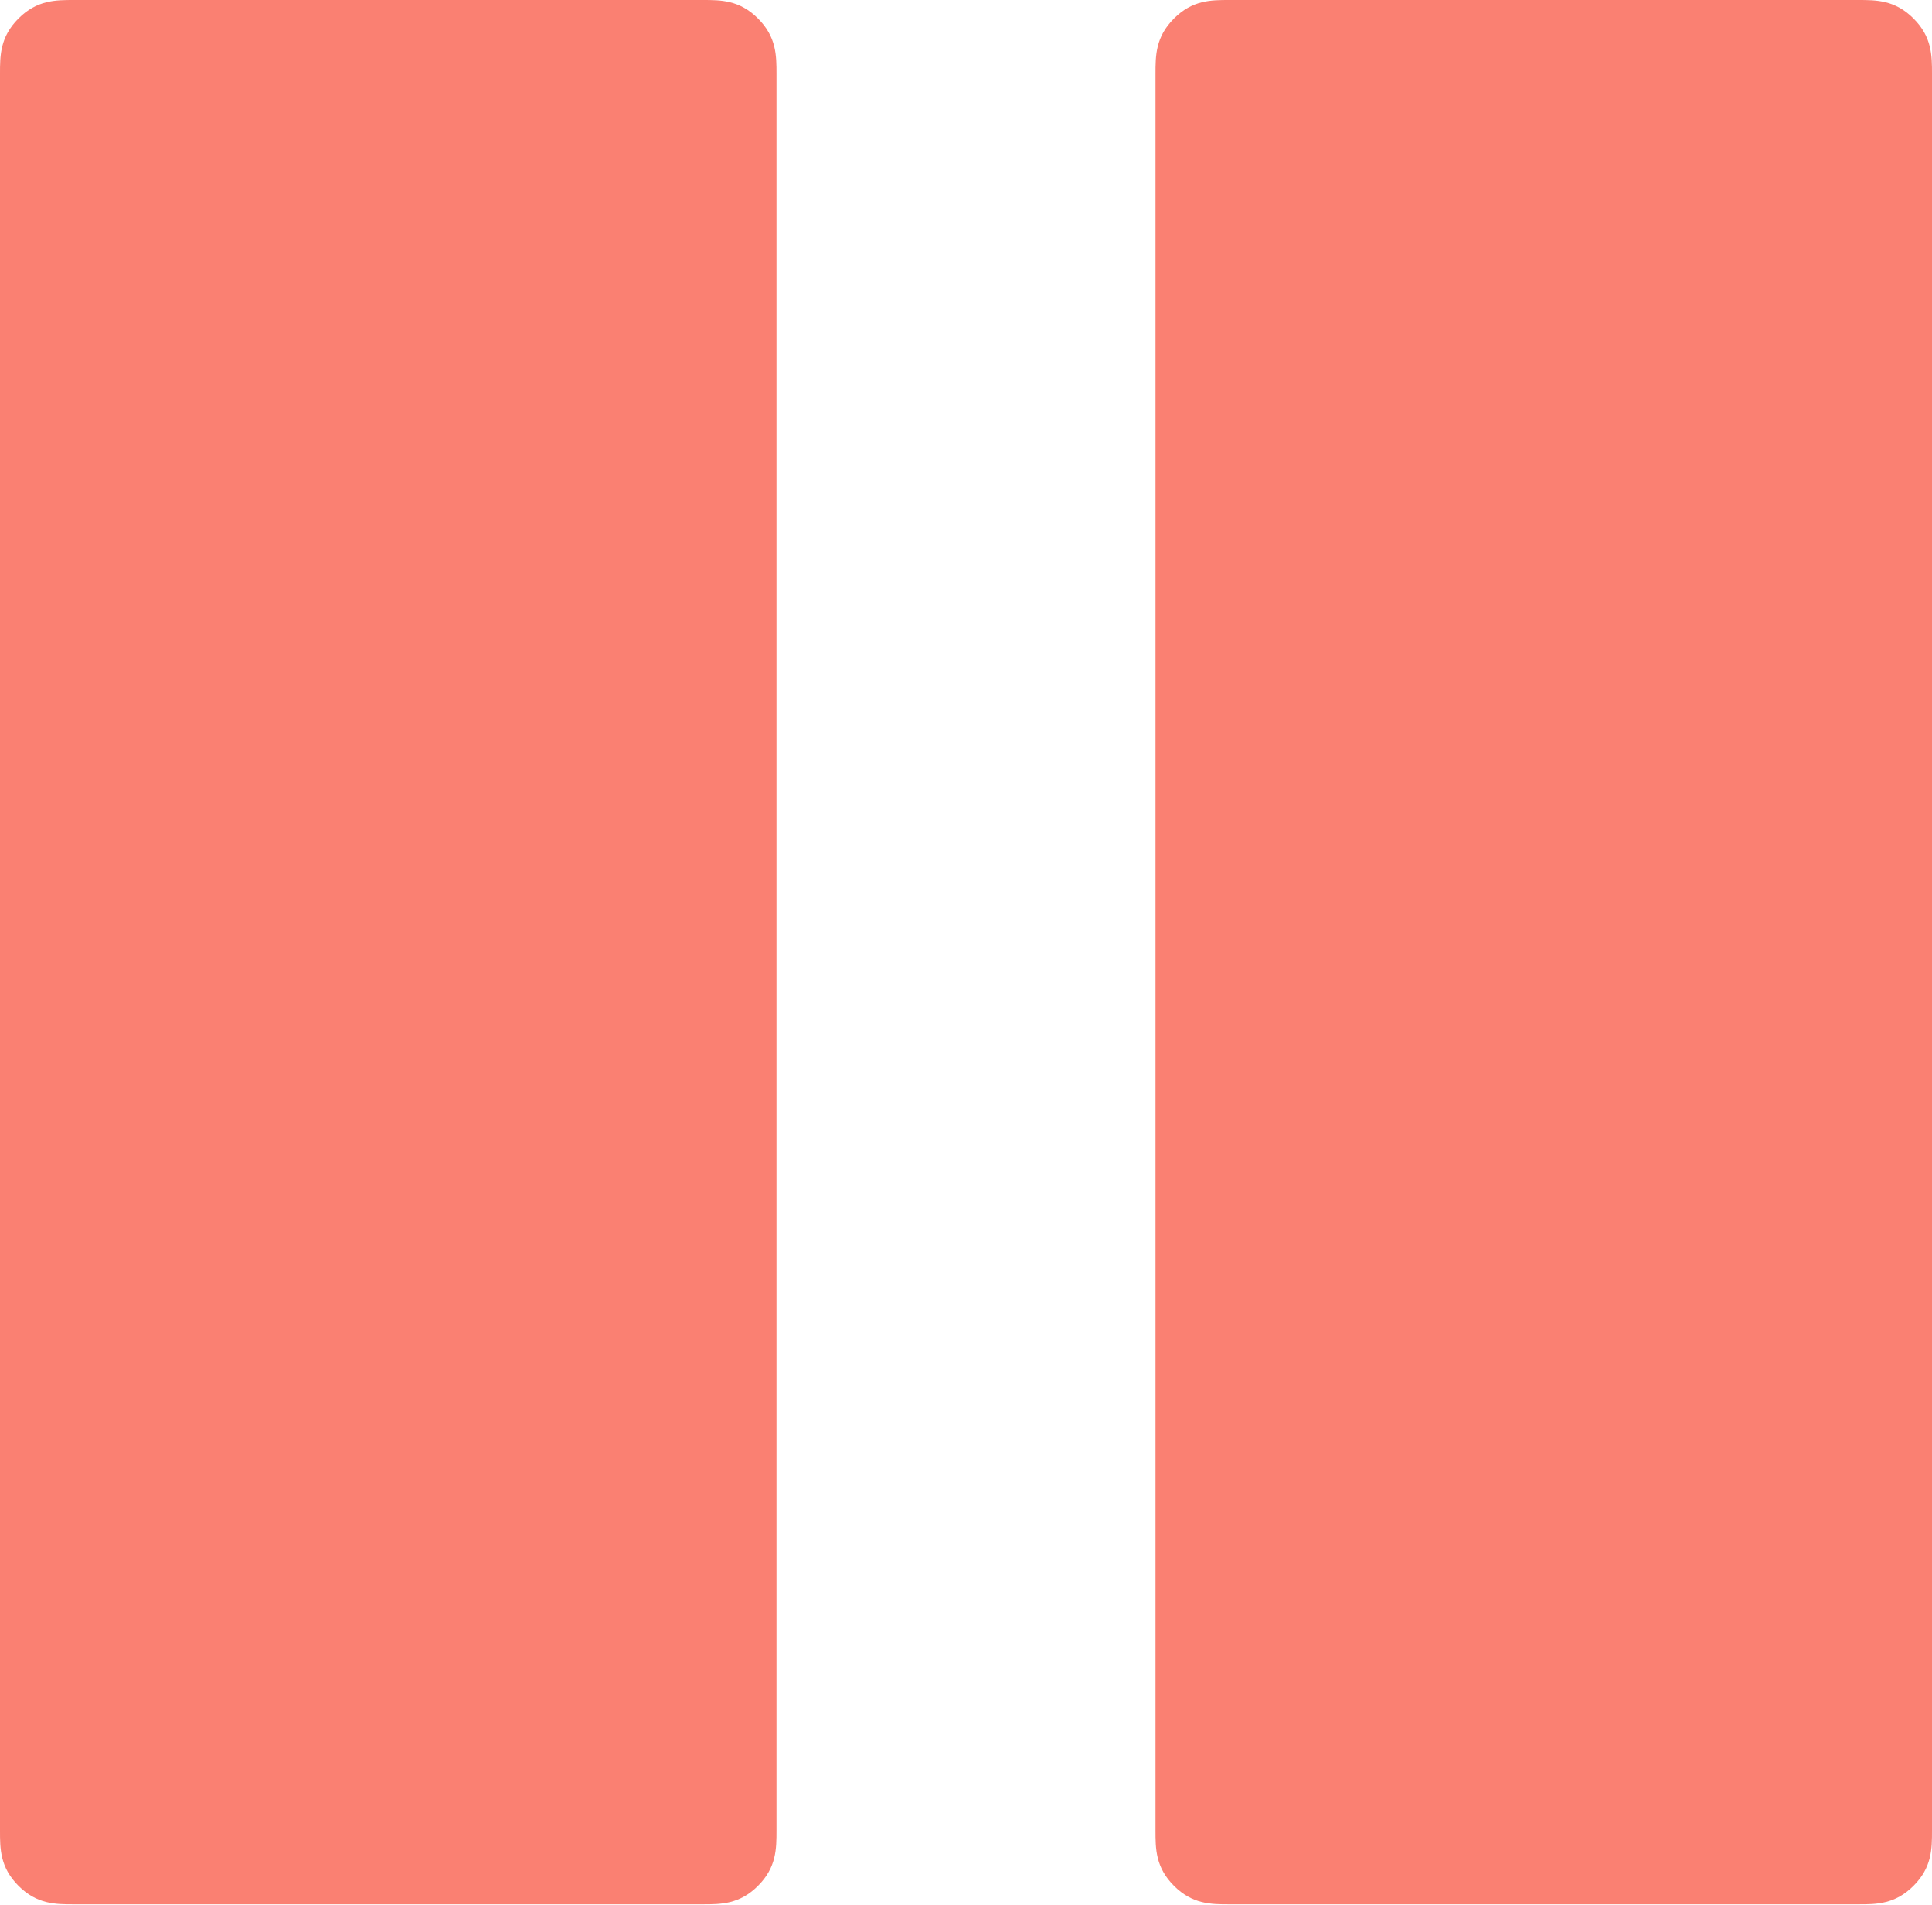
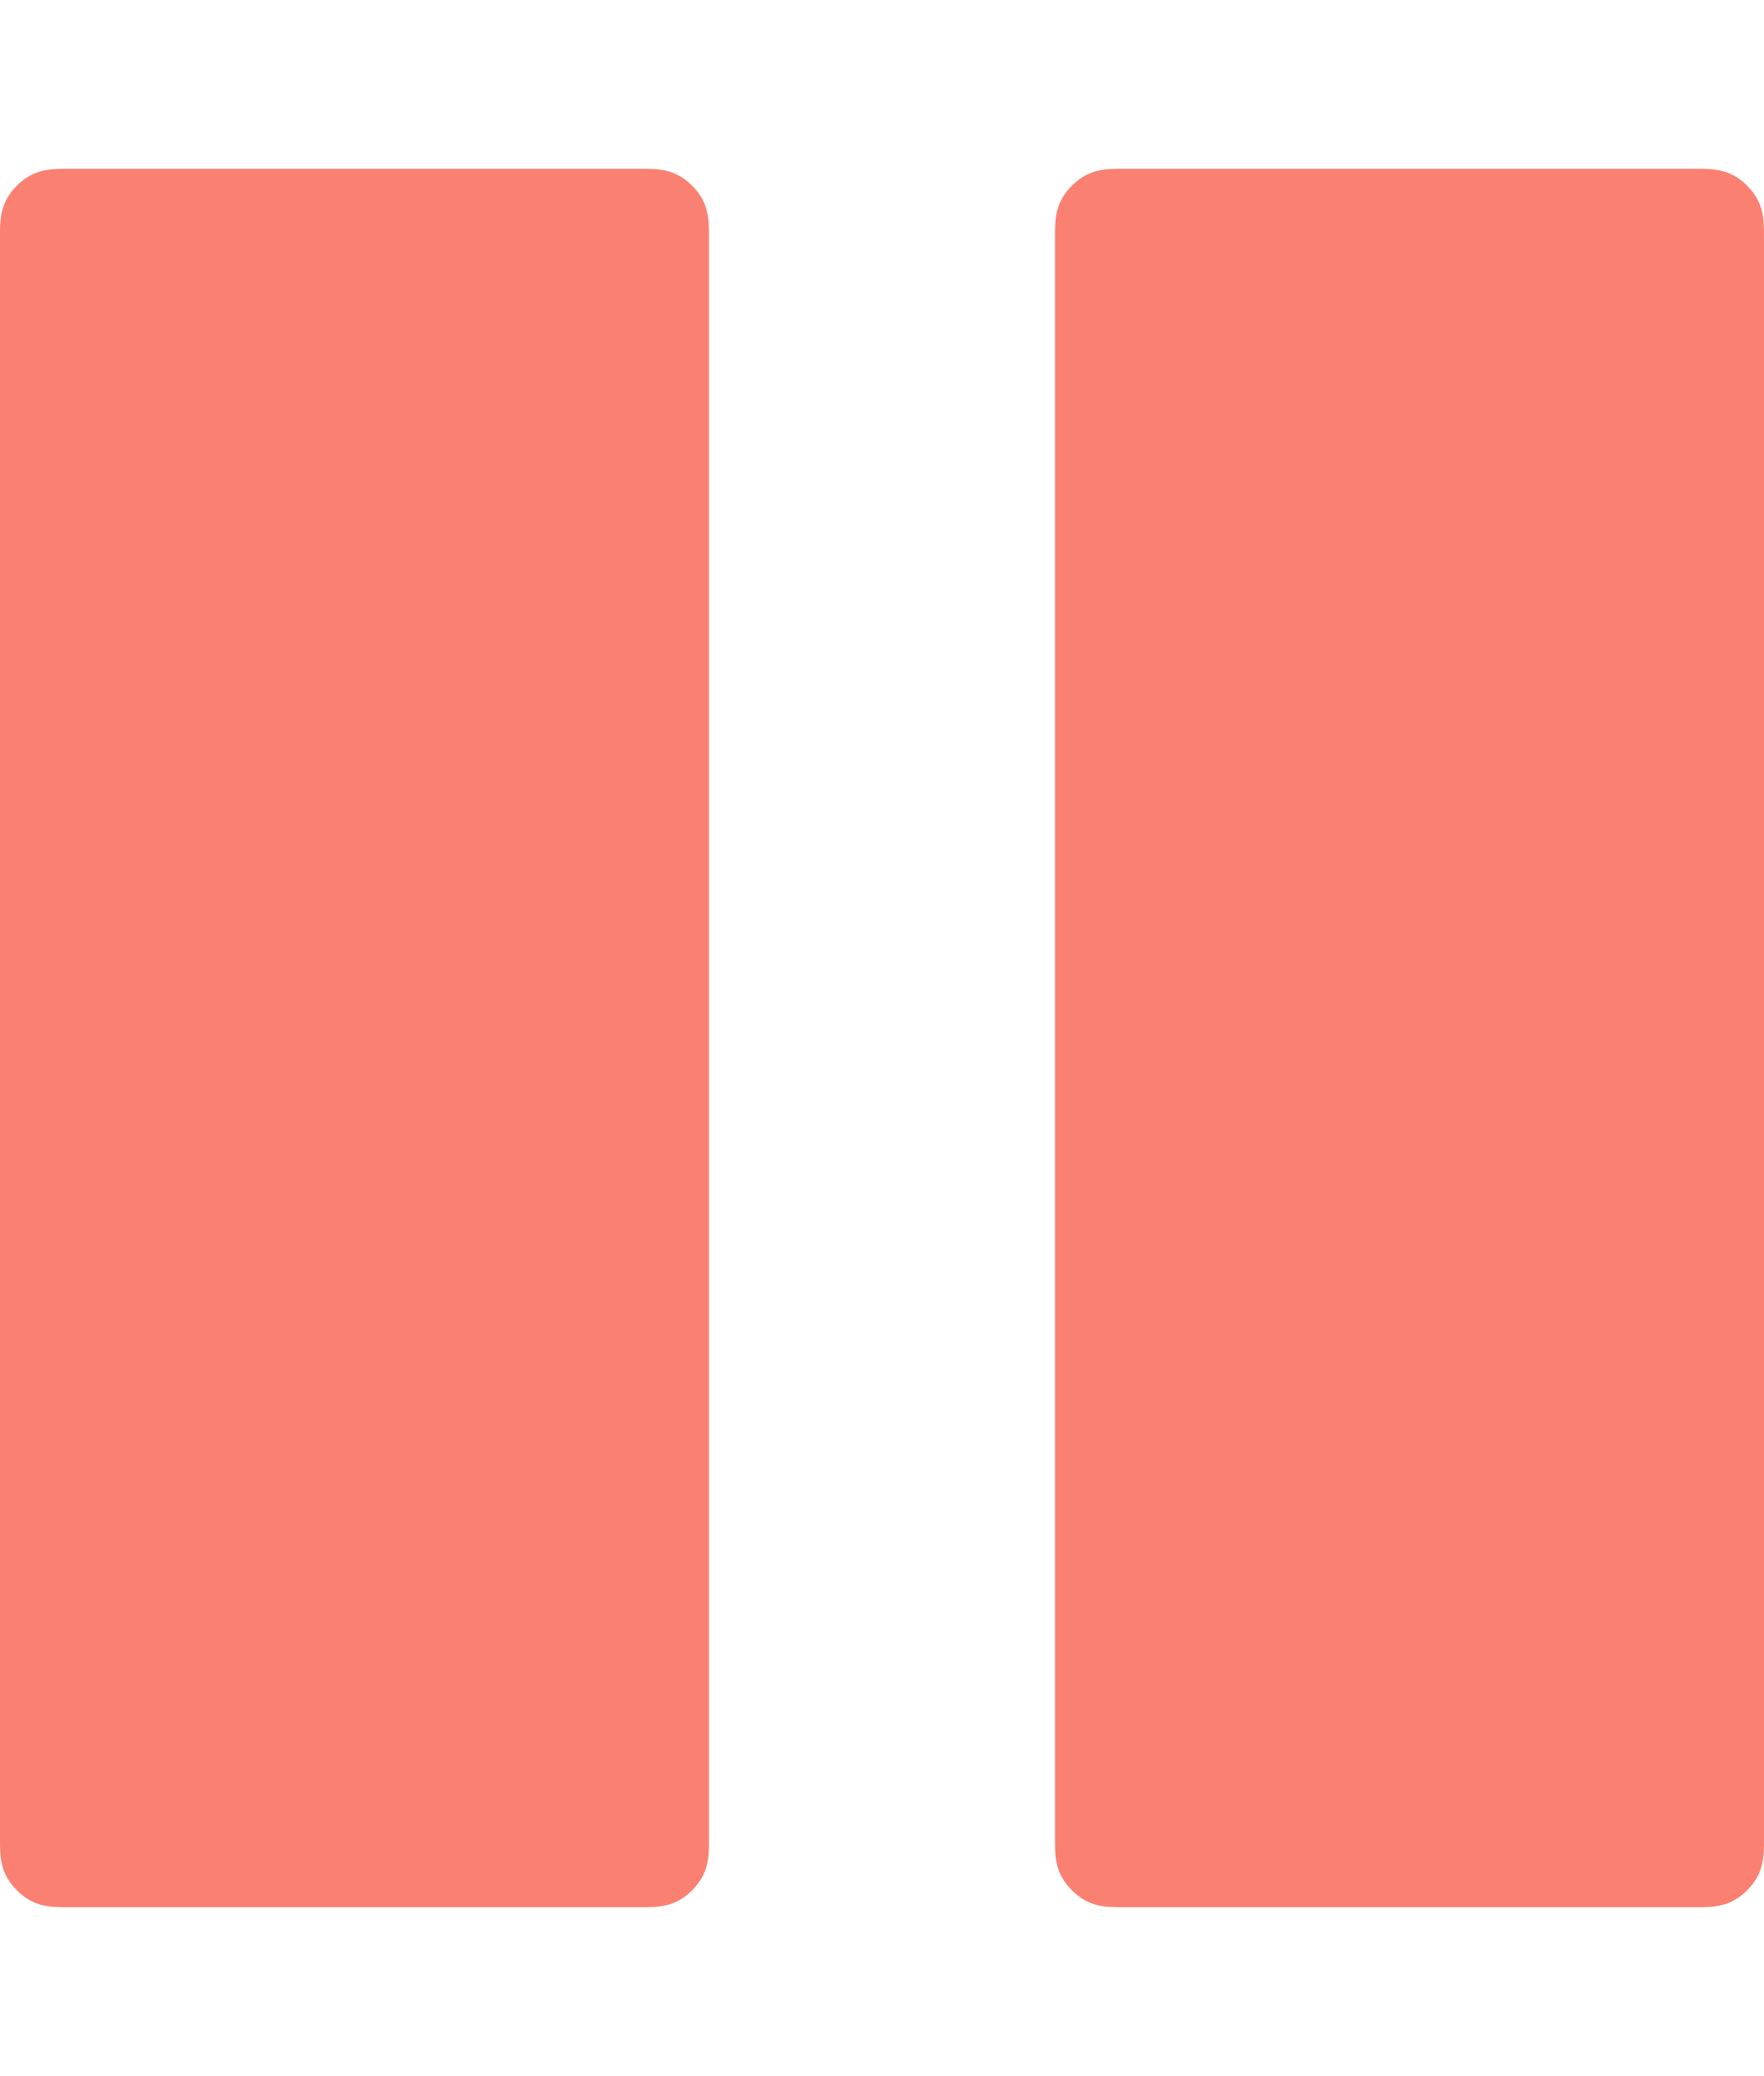
- <svg xmlns="http://www.w3.org/2000/svg" viewBox="0 0 20.9 20.6">
-   <path d="M8.4 19.8c0 .2 0 .4-.2.6-.2.2-.4.2-.6.2H.8c-.2 0-.4 0-.6-.2-.2-.2-.2-.4-.2-.6V.8C0 .6 0 .4.2.2.4 0 .6 0 .8 0h6.8c.2 0 .4 0 .6.2.2.2.2.4.2.6zm12.5 0c0 .2 0 .4-.2.6-.2.2-.4.2-.6.2h-6.8c-.2 0-.4 0-.6-.2-.2-.2-.2-.4-.2-.6V.8c0-.2 0-.4.2-.6.2-.2.4-.2.6-.2h6.8c.2 0 .4 0 .6.2.2.2.2.4.2.6z" fill="salmon" />
+ <svg xmlns="http://www.w3.org/2000/svg" viewBox="0 0 20.9 24.6" width="20.9" height="24.6">
+   <path d="M8.4 21.8c0 .2 0 .4-.2.6-.2.2-.4.2-.6.2H.8c-.2 0-.4 0-.6-.2-.2-.2-.2-.4-.2-.6v-19c0-.2 0-.4.2-.6.2-.2.4-.2.6-.2h6.8c.2 0 .4 0 .6.2.2.2.2.4.2.6zm12.5 0c0 .2 0 .4-.2.6-.2.2-.4.2-.6.2h-6.8c-.2 0-.4 0-.6-.2-.2-.2-.2-.4-.2-.6v-19c0-.2 0-.4.2-.6.2-.2.4-.2.6-.2h6.8c.2 0 .4 0 .6.2.2.2.2.4.2.6z" fill="salmon" />
</svg>
